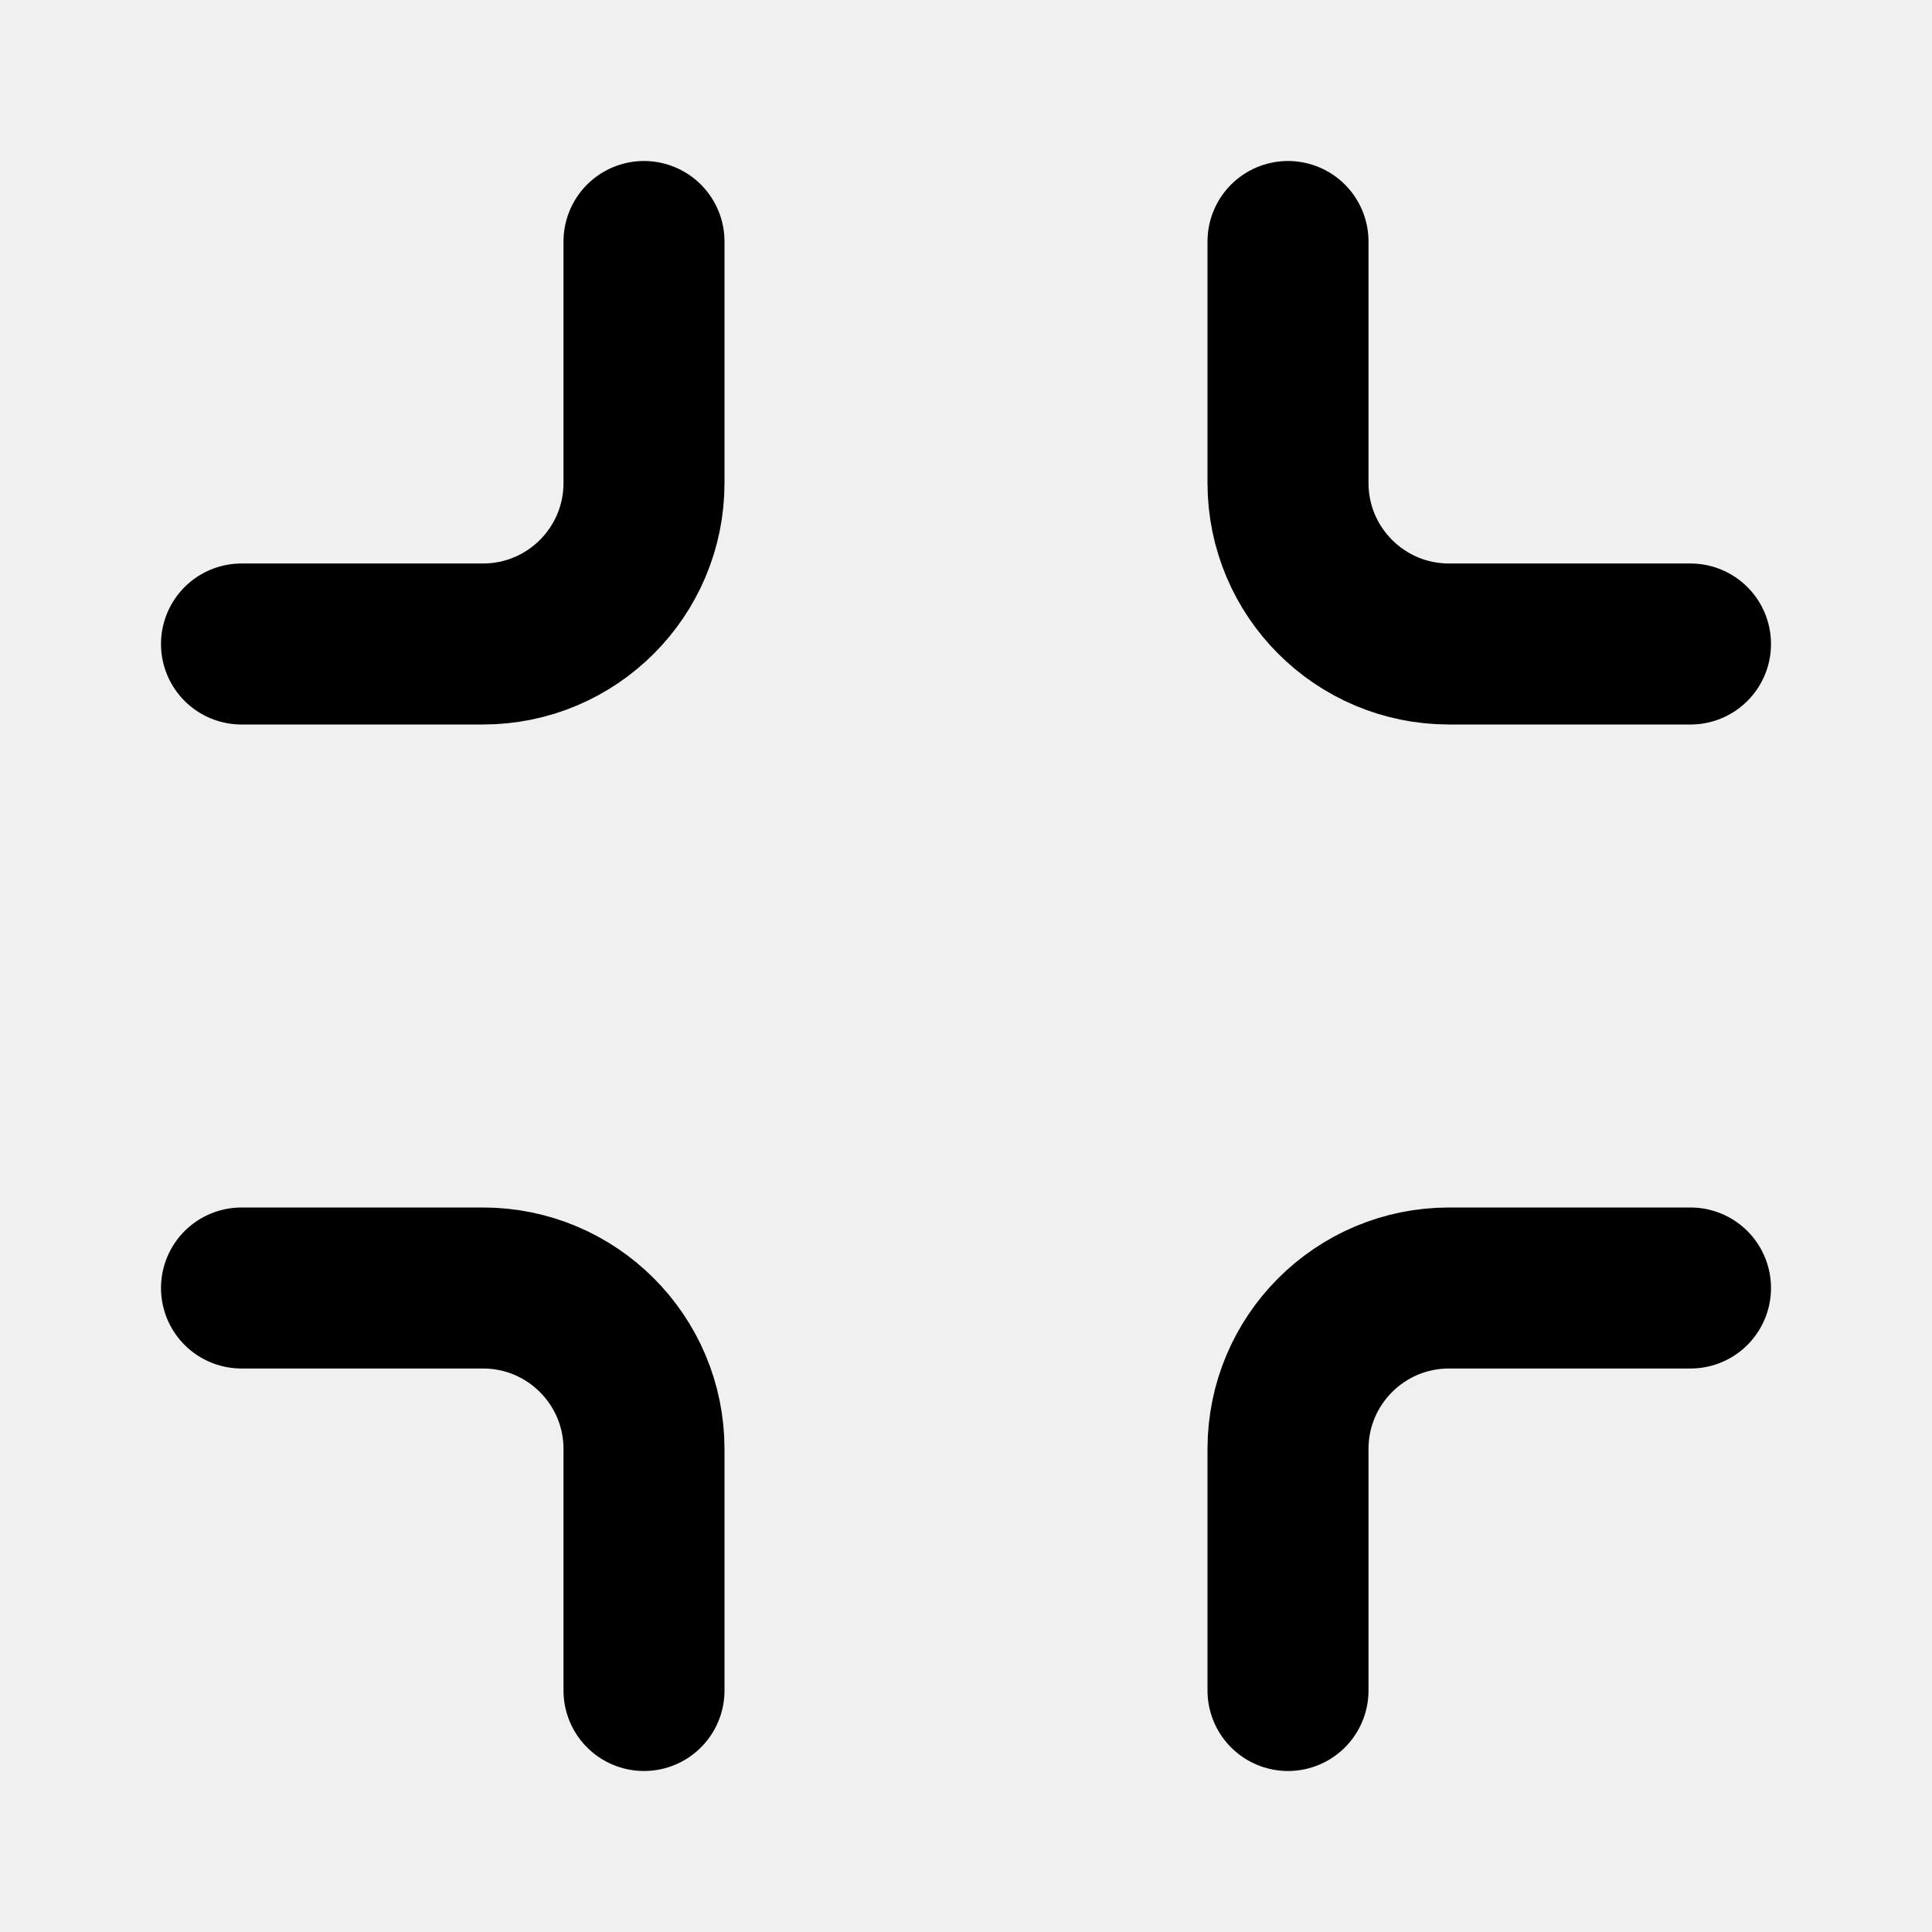
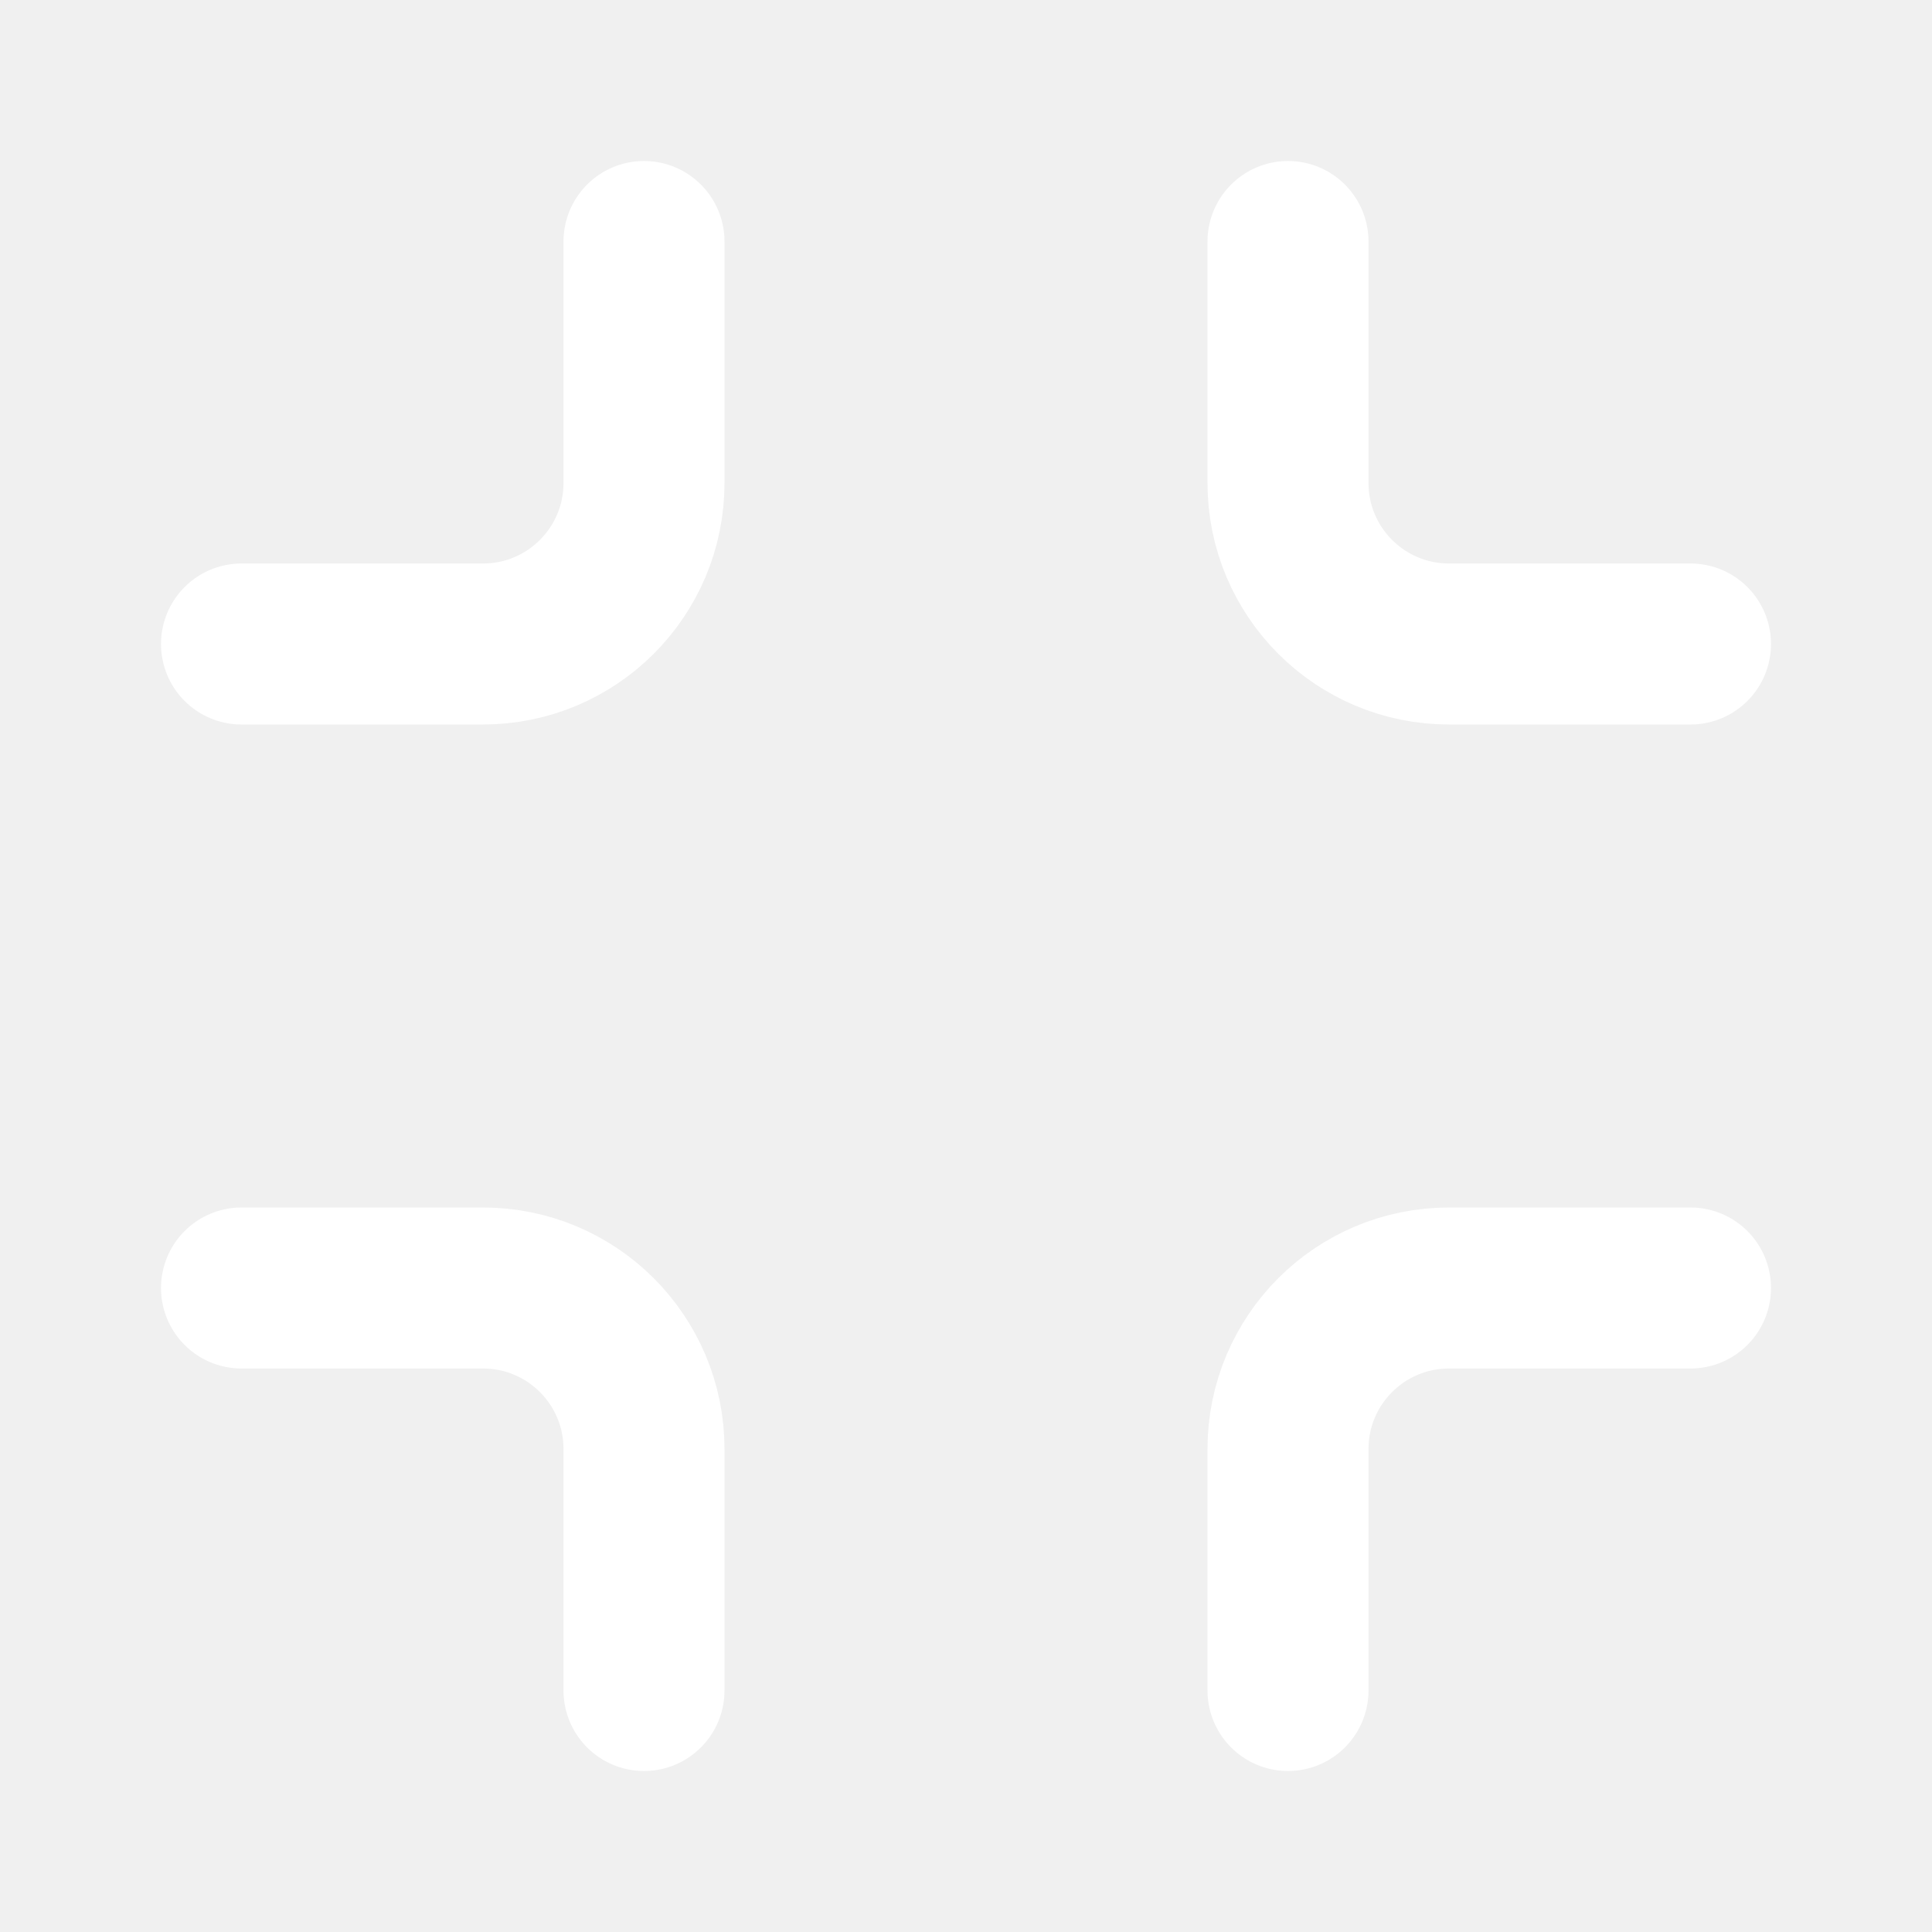
- <svg xmlns="http://www.w3.org/2000/svg" width="24" height="24" viewBox="0 0 24 24" fill="none" stroke="currentColor" stroke-width="2" stroke-linecap="round" stroke-linejoin="round" class="feather feather-minimize">
+ <svg xmlns="http://www.w3.org/2000/svg" width="24" height="24" viewBox="0 0 24 24" fill="none" stroke="#ffffff" stroke-width="2" stroke-linecap="round" stroke-linejoin="round" class="feather feather-minimize">
  <path d="M8 3v3a2 2 0 0 1-2 2H3m18 0h-3a2 2 0 0 1-2-2V3m0 18v-3a2 2 0 0 1 2-2h3M3 16h3a2 2 0 0 1 2 2v3" />
</svg>
